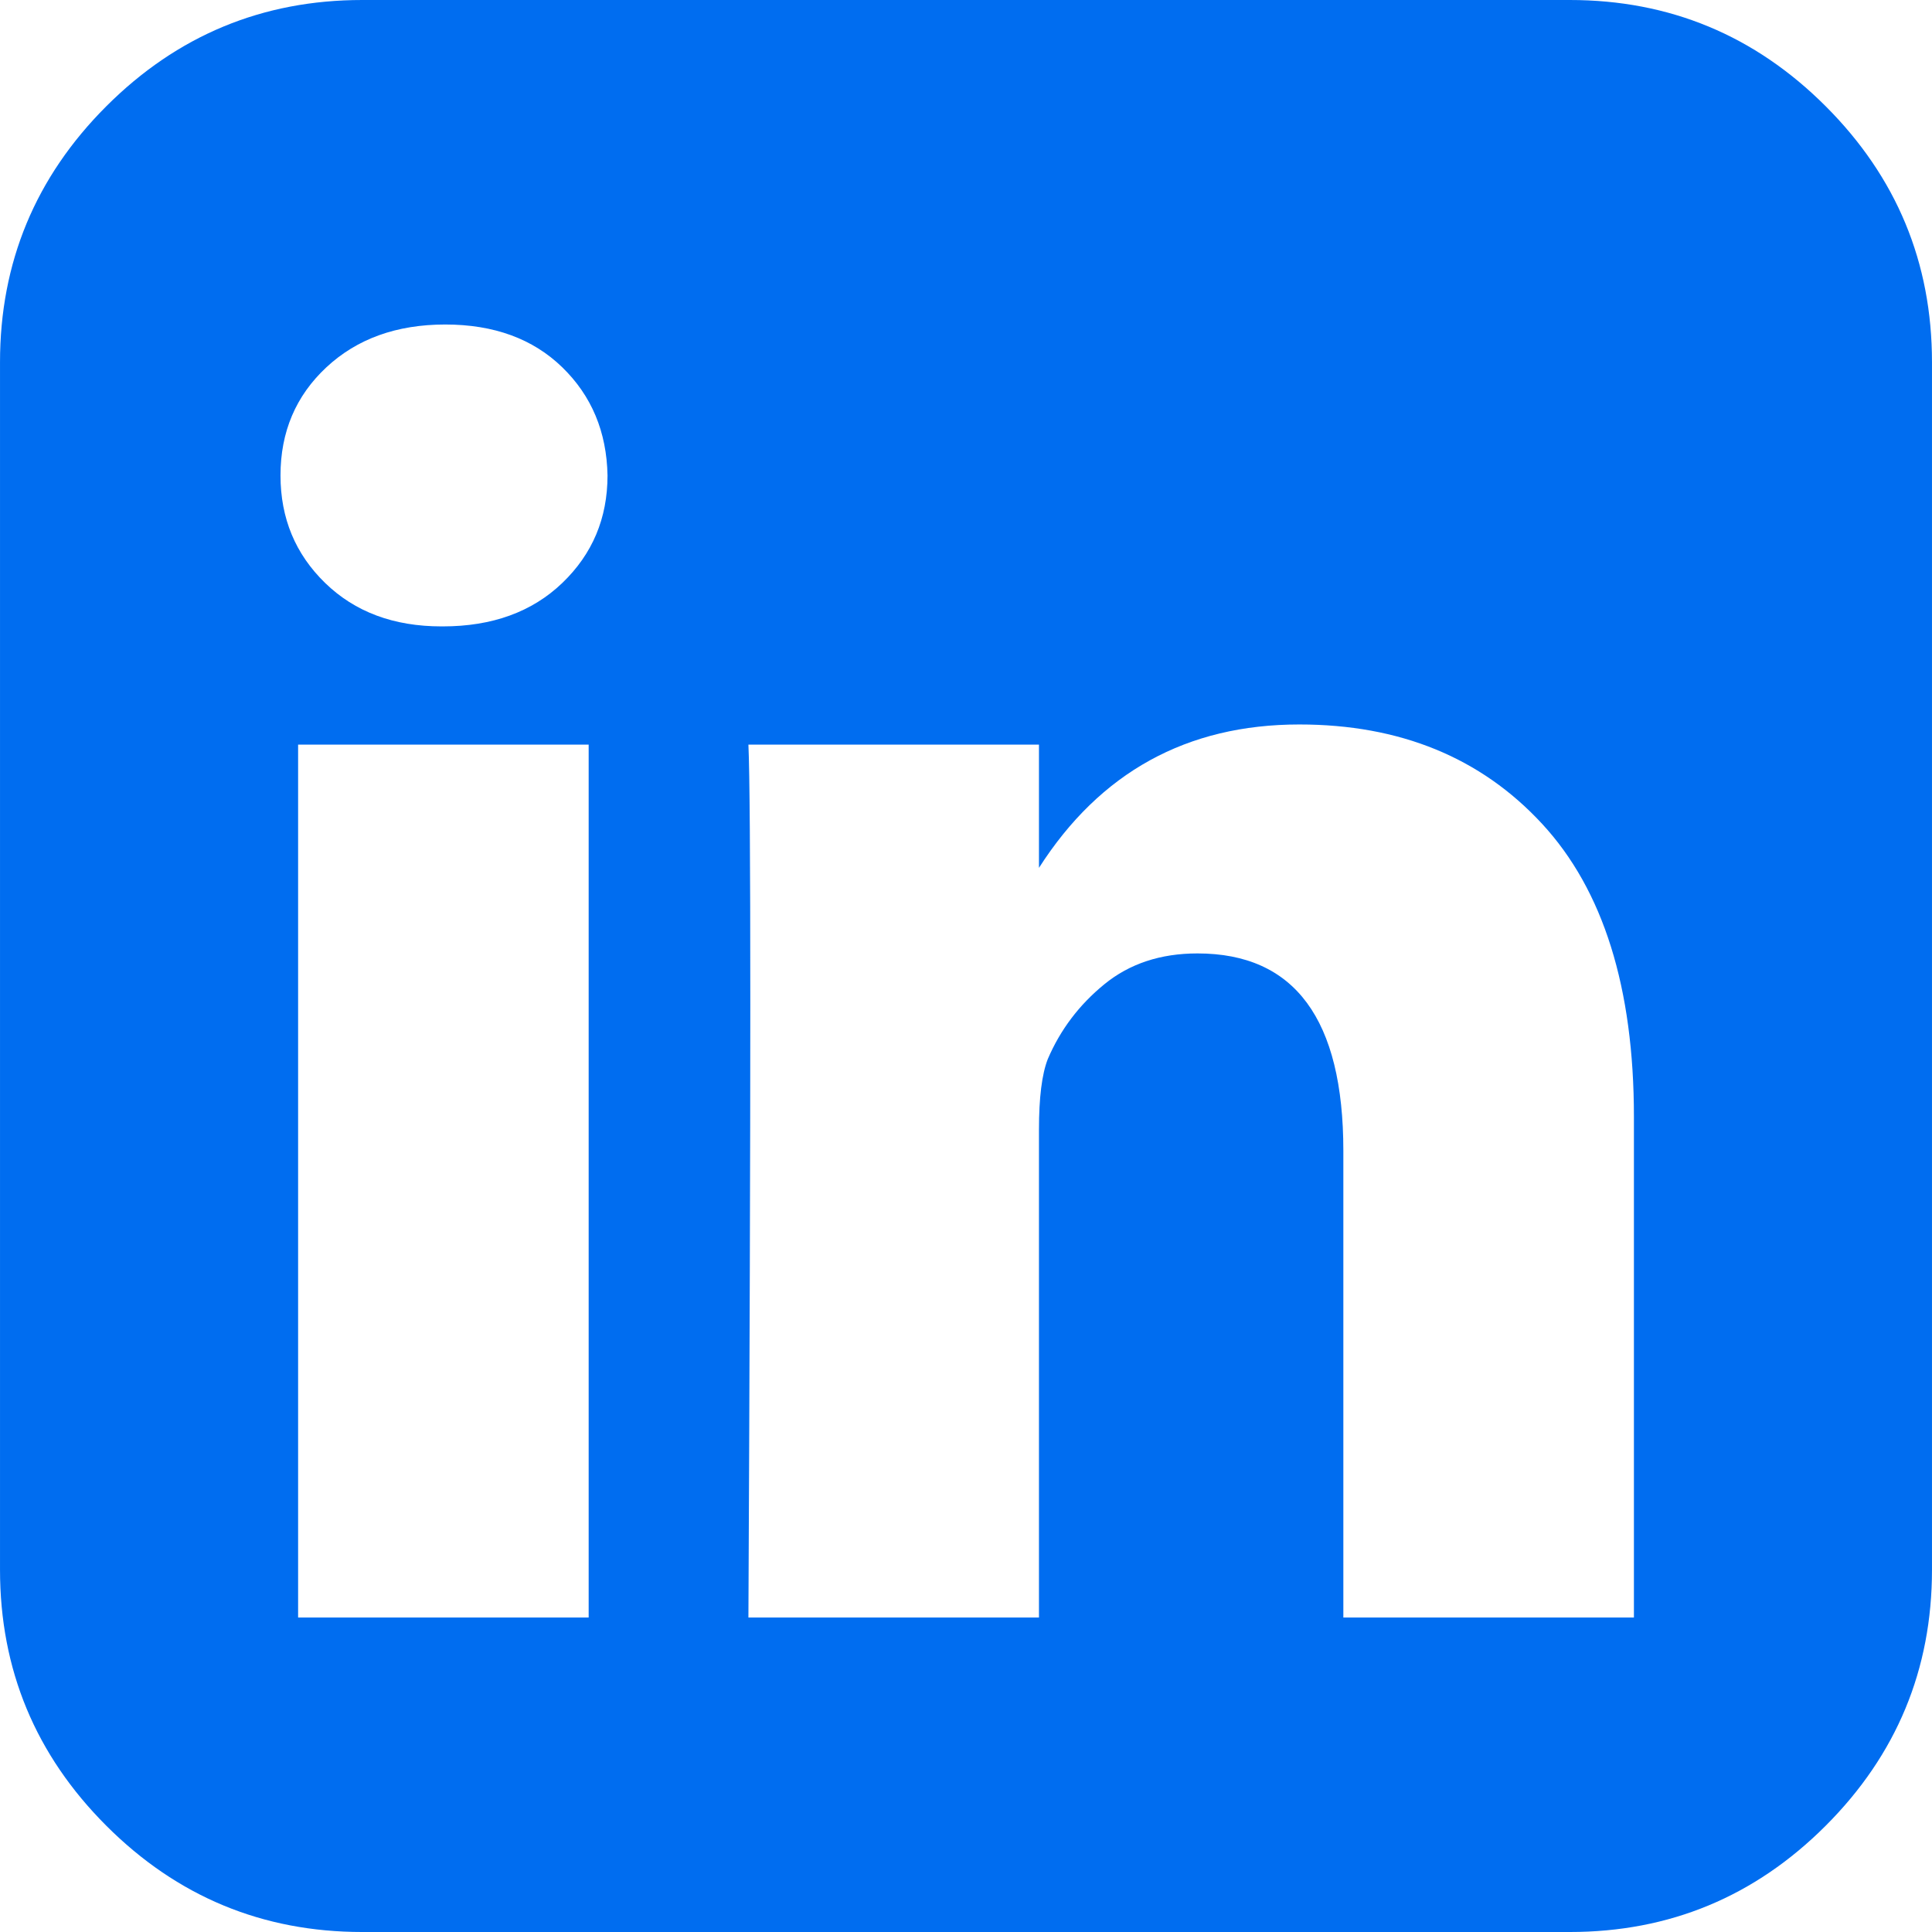
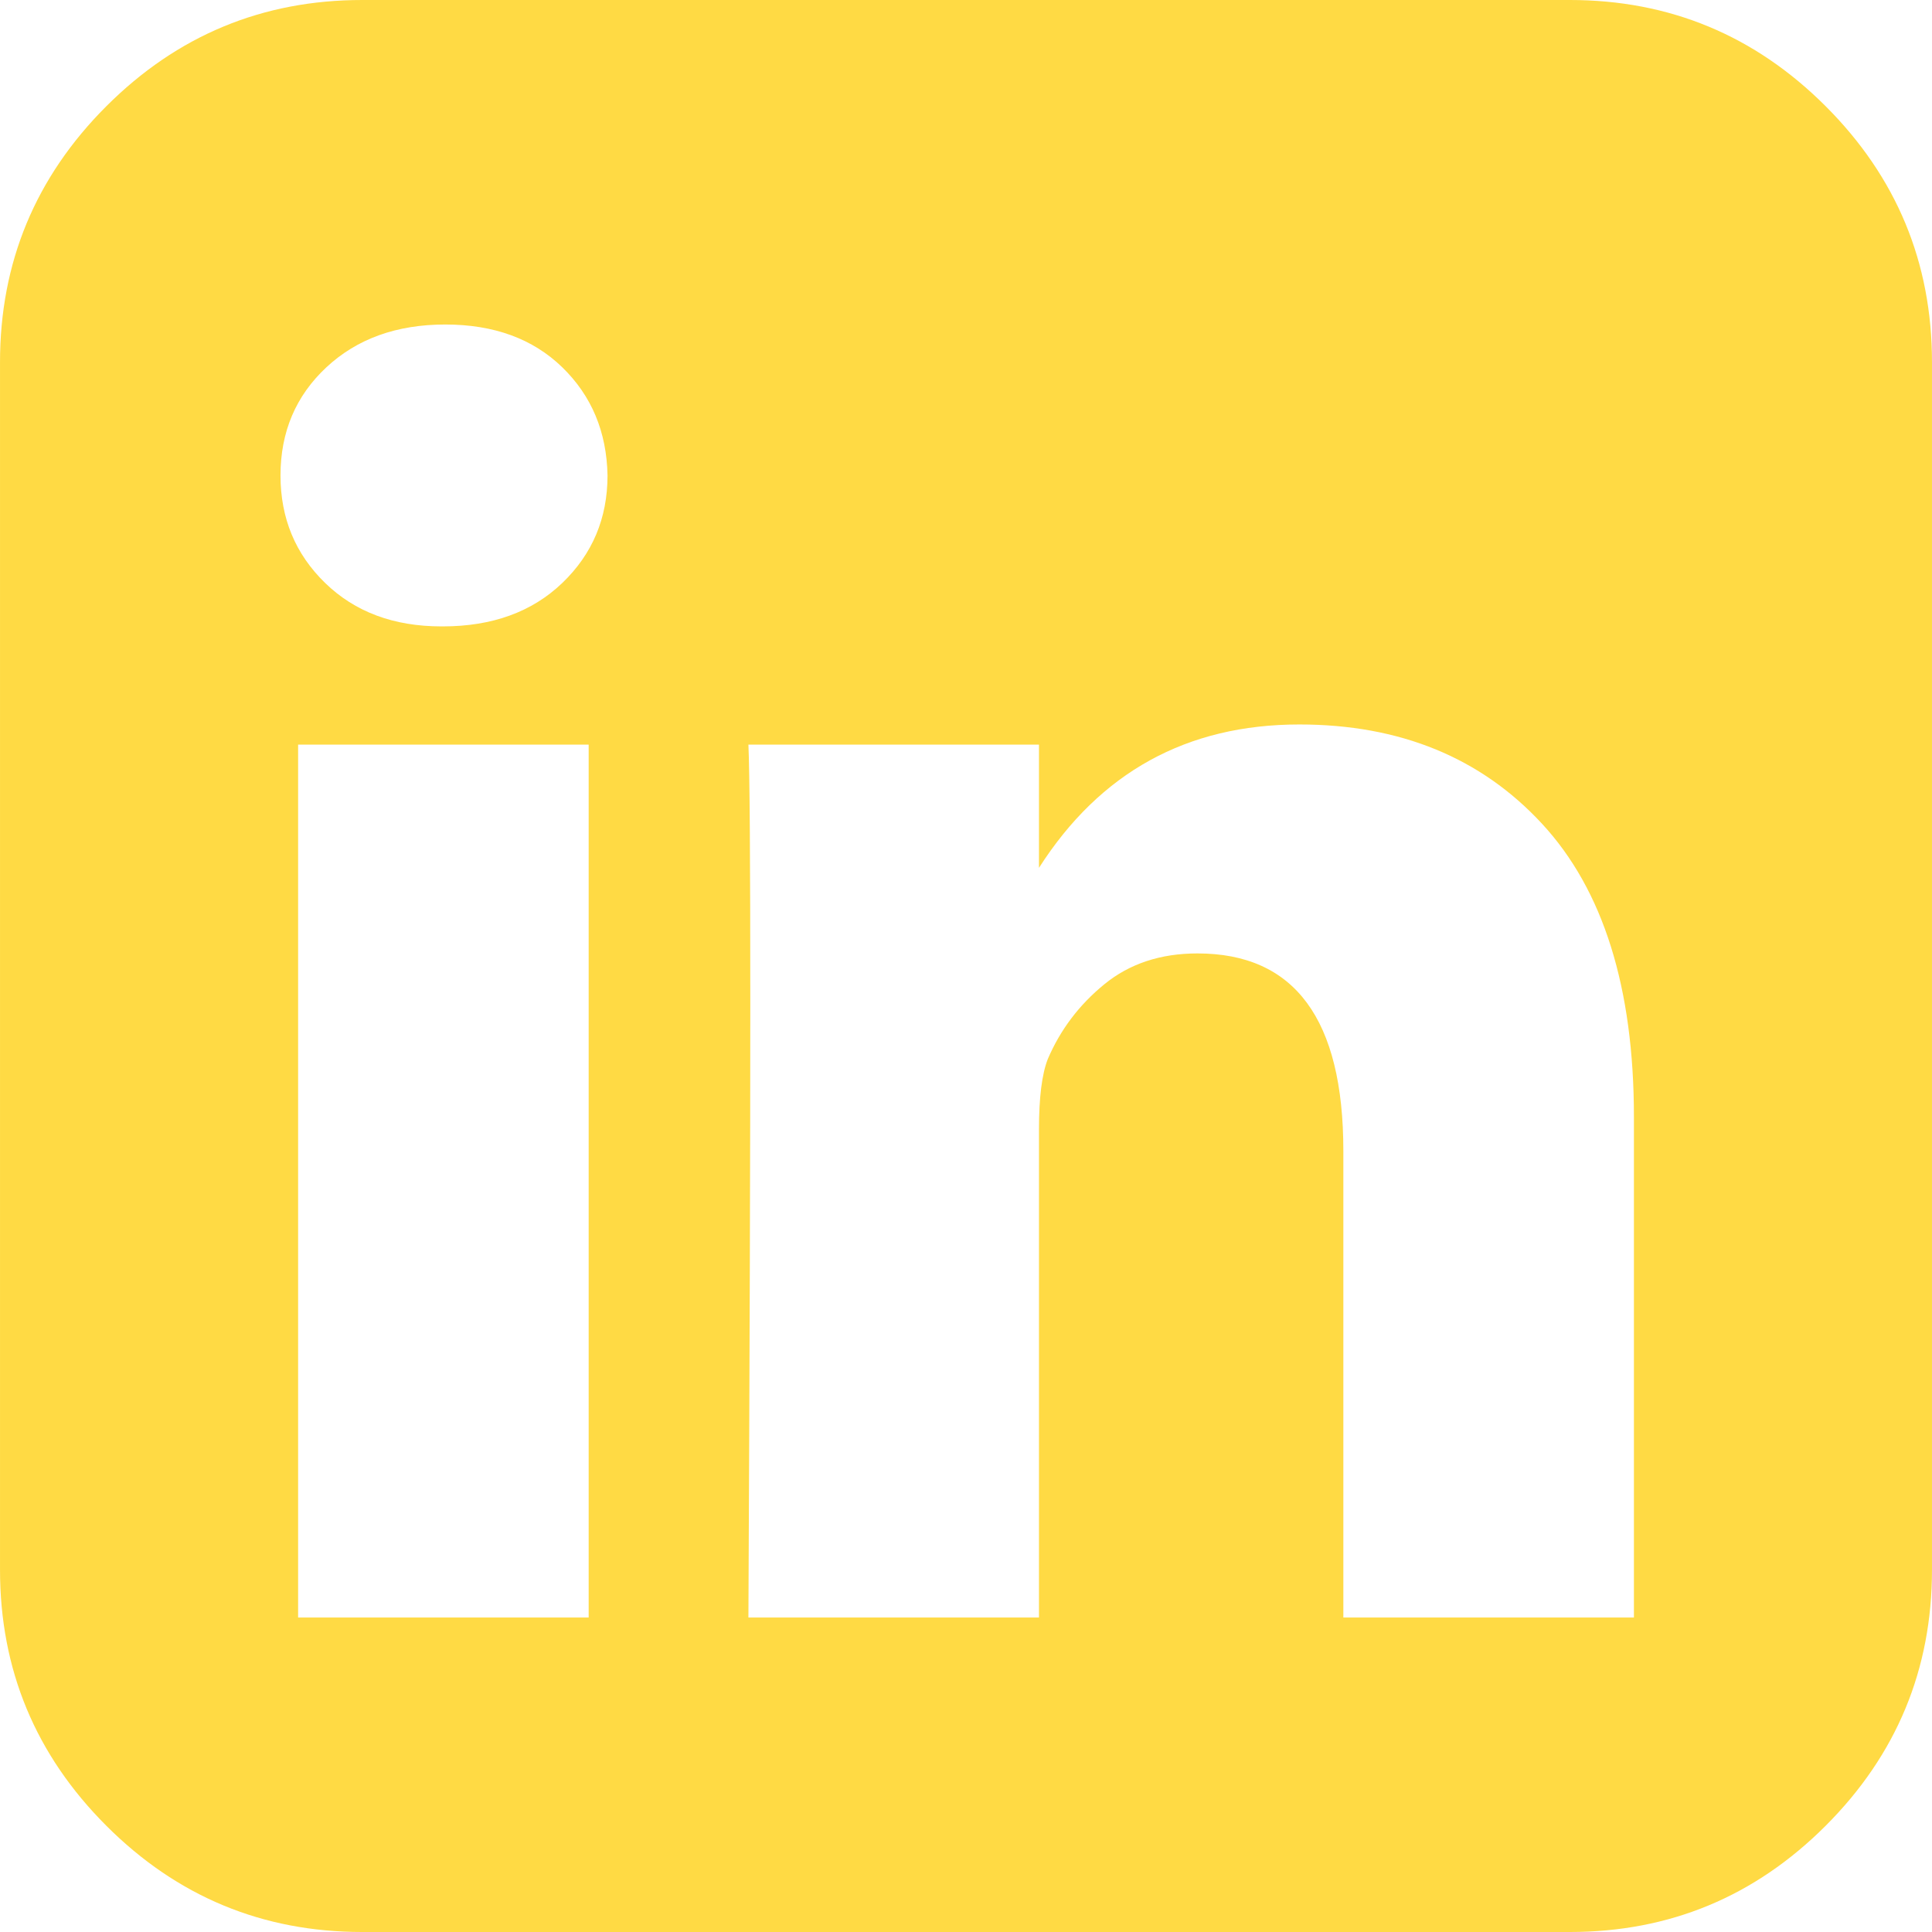
<svg xmlns="http://www.w3.org/2000/svg" version="1.1" id="Capa_1" x="0px" y="0px" width="512px" height="512px" viewBox="0 0 438.536 438.536" style="enable-background:new 0 0 438.536 438.536;" xml:space="preserve">
  <g>
-     <path d="M414.41,24.123C398.333,8.042,378.963,0,356.315,0H82.228C59.58,0,40.21,8.042,24.126,24.123   C8.045,40.207,0.003,59.576,0.003,82.225v274.084c0,22.647,8.042,42.018,24.123,58.102c16.084,16.084,35.454,24.126,58.102,24.126   h274.084c22.648,0,42.018-8.042,58.095-24.126c16.084-16.084,24.126-35.454,24.126-58.102V82.225   C438.532,59.576,430.49,40.204,414.41,24.123z M133.618,367.157H67.666V169.016h65.952V367.157z M127.626,132.332   c-6.851,6.567-15.893,9.851-27.124,9.851h-0.288c-10.848,0-19.648-3.284-26.407-9.851c-6.76-6.567-10.138-14.703-10.138-24.41   c0-9.897,3.476-18.083,10.421-24.556c6.95-6.471,15.942-9.708,26.98-9.708c11.039,0,19.89,3.237,26.553,9.708   c6.661,6.473,10.088,14.659,10.277,24.556C137.899,117.625,134.477,125.761,127.626,132.332z M370.873,367.157h-65.952v-105.92   c0-29.879-11.036-44.823-33.116-44.823c-8.374,0-15.42,2.331-21.128,6.995c-5.715,4.661-9.996,10.324-12.847,16.991   c-1.335,3.422-1.999,8.75-1.999,15.981v110.775h-65.952c0.571-119.529,0.571-185.579,0-198.142h65.952v27.974   c13.867-21.681,33.558-32.544,59.101-32.544c22.84,0,41.21,7.52,55.104,22.554c13.895,15.037,20.841,37.214,20.841,66.519v113.64   H370.873z" fill="#006DF0" />
+     <path d="M414.41,24.123C398.333,8.042,378.963,0,356.315,0H82.228C59.58,0,40.21,8.042,24.126,24.123   C8.045,40.207,0.003,59.576,0.003,82.225v274.084c0,22.647,8.042,42.018,24.123,58.102c16.084,16.084,35.454,24.126,58.102,24.126   h274.084c22.648,0,42.018-8.042,58.095-24.126c16.084-16.084,24.126-35.454,24.126-58.102V82.225   C438.532,59.576,430.49,40.204,414.41,24.123z M133.618,367.157H67.666V169.016h65.952V367.157z M127.626,132.332   c-6.851,6.567-15.893,9.851-27.124,9.851h-0.288c-10.848,0-19.648-3.284-26.407-9.851c-6.76-6.567-10.138-14.703-10.138-24.41   c0-9.897,3.476-18.083,10.421-24.556c6.95-6.471,15.942-9.708,26.98-9.708c11.039,0,19.89,3.237,26.553,9.708   c6.661,6.473,10.088,14.659,10.277,24.556C137.899,117.625,134.477,125.761,127.626,132.332z M370.873,367.157h-65.952v-105.92   c0-29.879-11.036-44.823-33.116-44.823c-8.374,0-15.42,2.331-21.128,6.995c-5.715,4.661-9.996,10.324-12.847,16.991   c-1.335,3.422-1.999,8.75-1.999,15.981v110.775h-65.952c0.571-119.529,0.571-185.579,0-198.142h65.952v27.974   c13.867-21.681,33.558-32.544,59.101-32.544c22.84,0,41.21,7.52,55.104,22.554c13.895,15.037,20.841,37.214,20.841,66.519v113.64   H370.873z" fill="#FFDA44" />
  </g>
  <g>
</g>
  <g>
</g>
  <g>
</g>
  <g>
</g>
  <g>
</g>
  <g>
</g>
  <g>
</g>
  <g>
</g>
  <g>
</g>
  <g>
</g>
  <g>
</g>
  <g>
</g>
  <g>
</g>
  <g>
</g>
  <g>
</g>
</svg>
